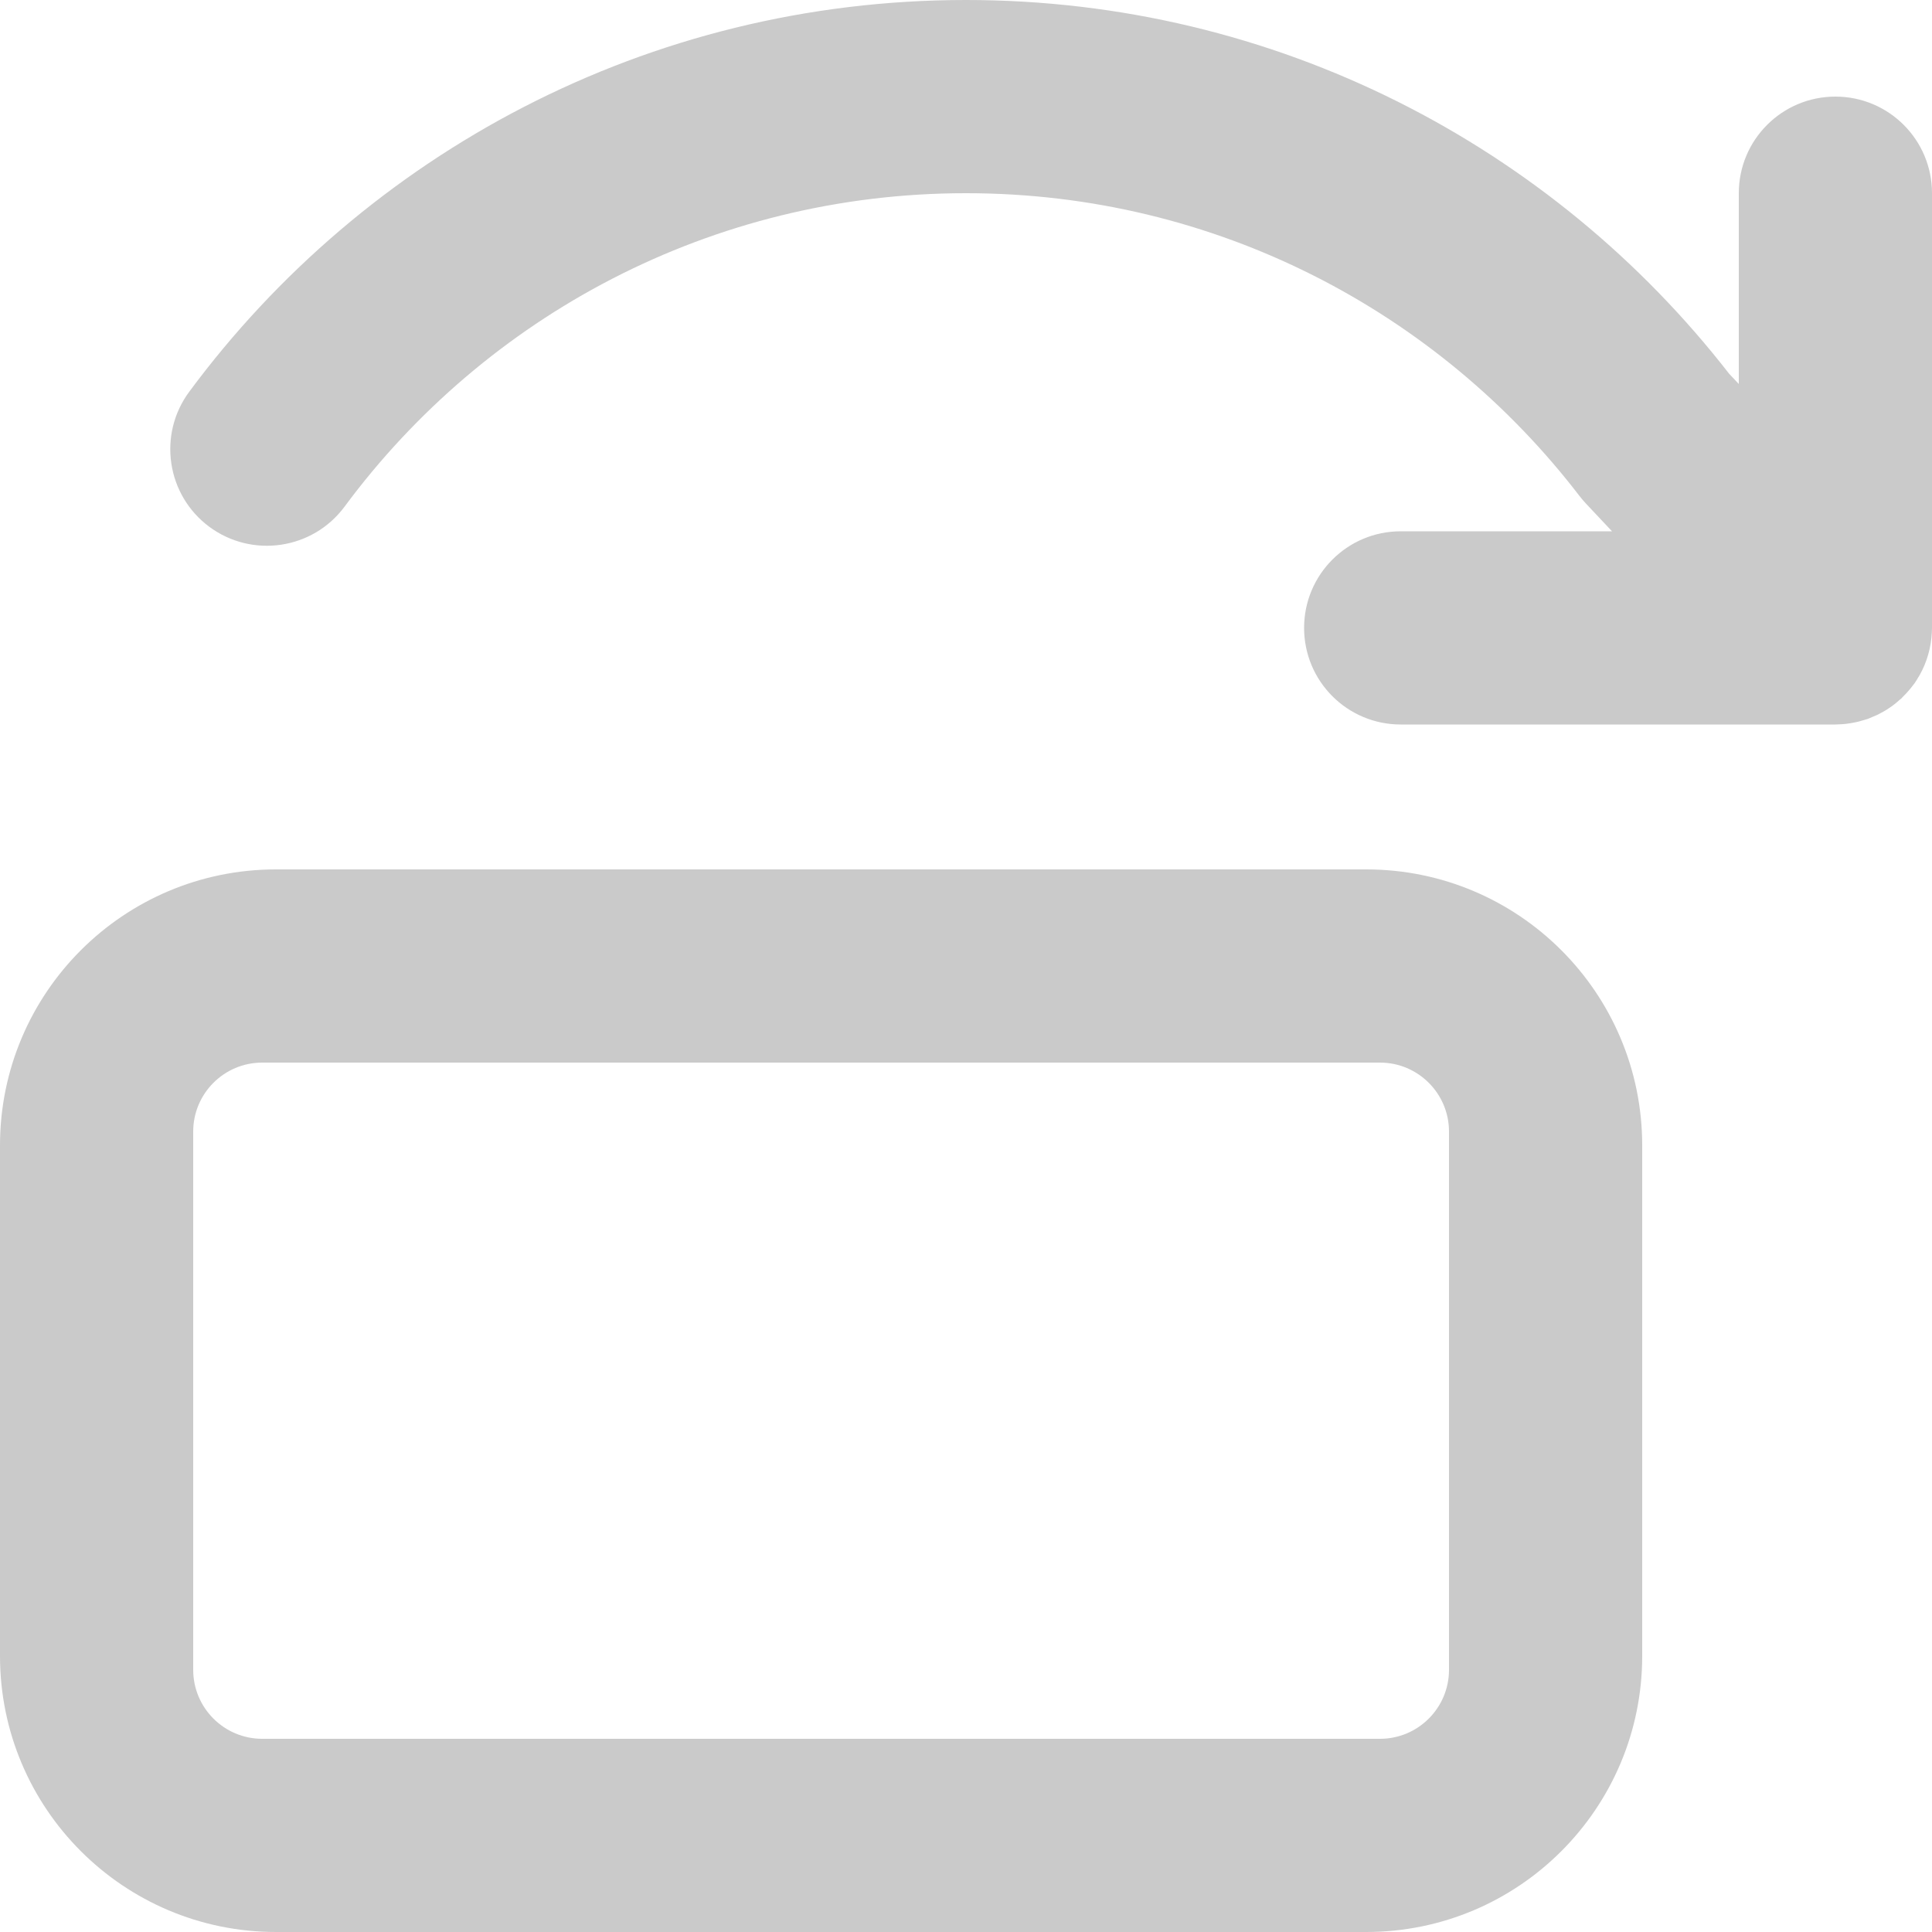
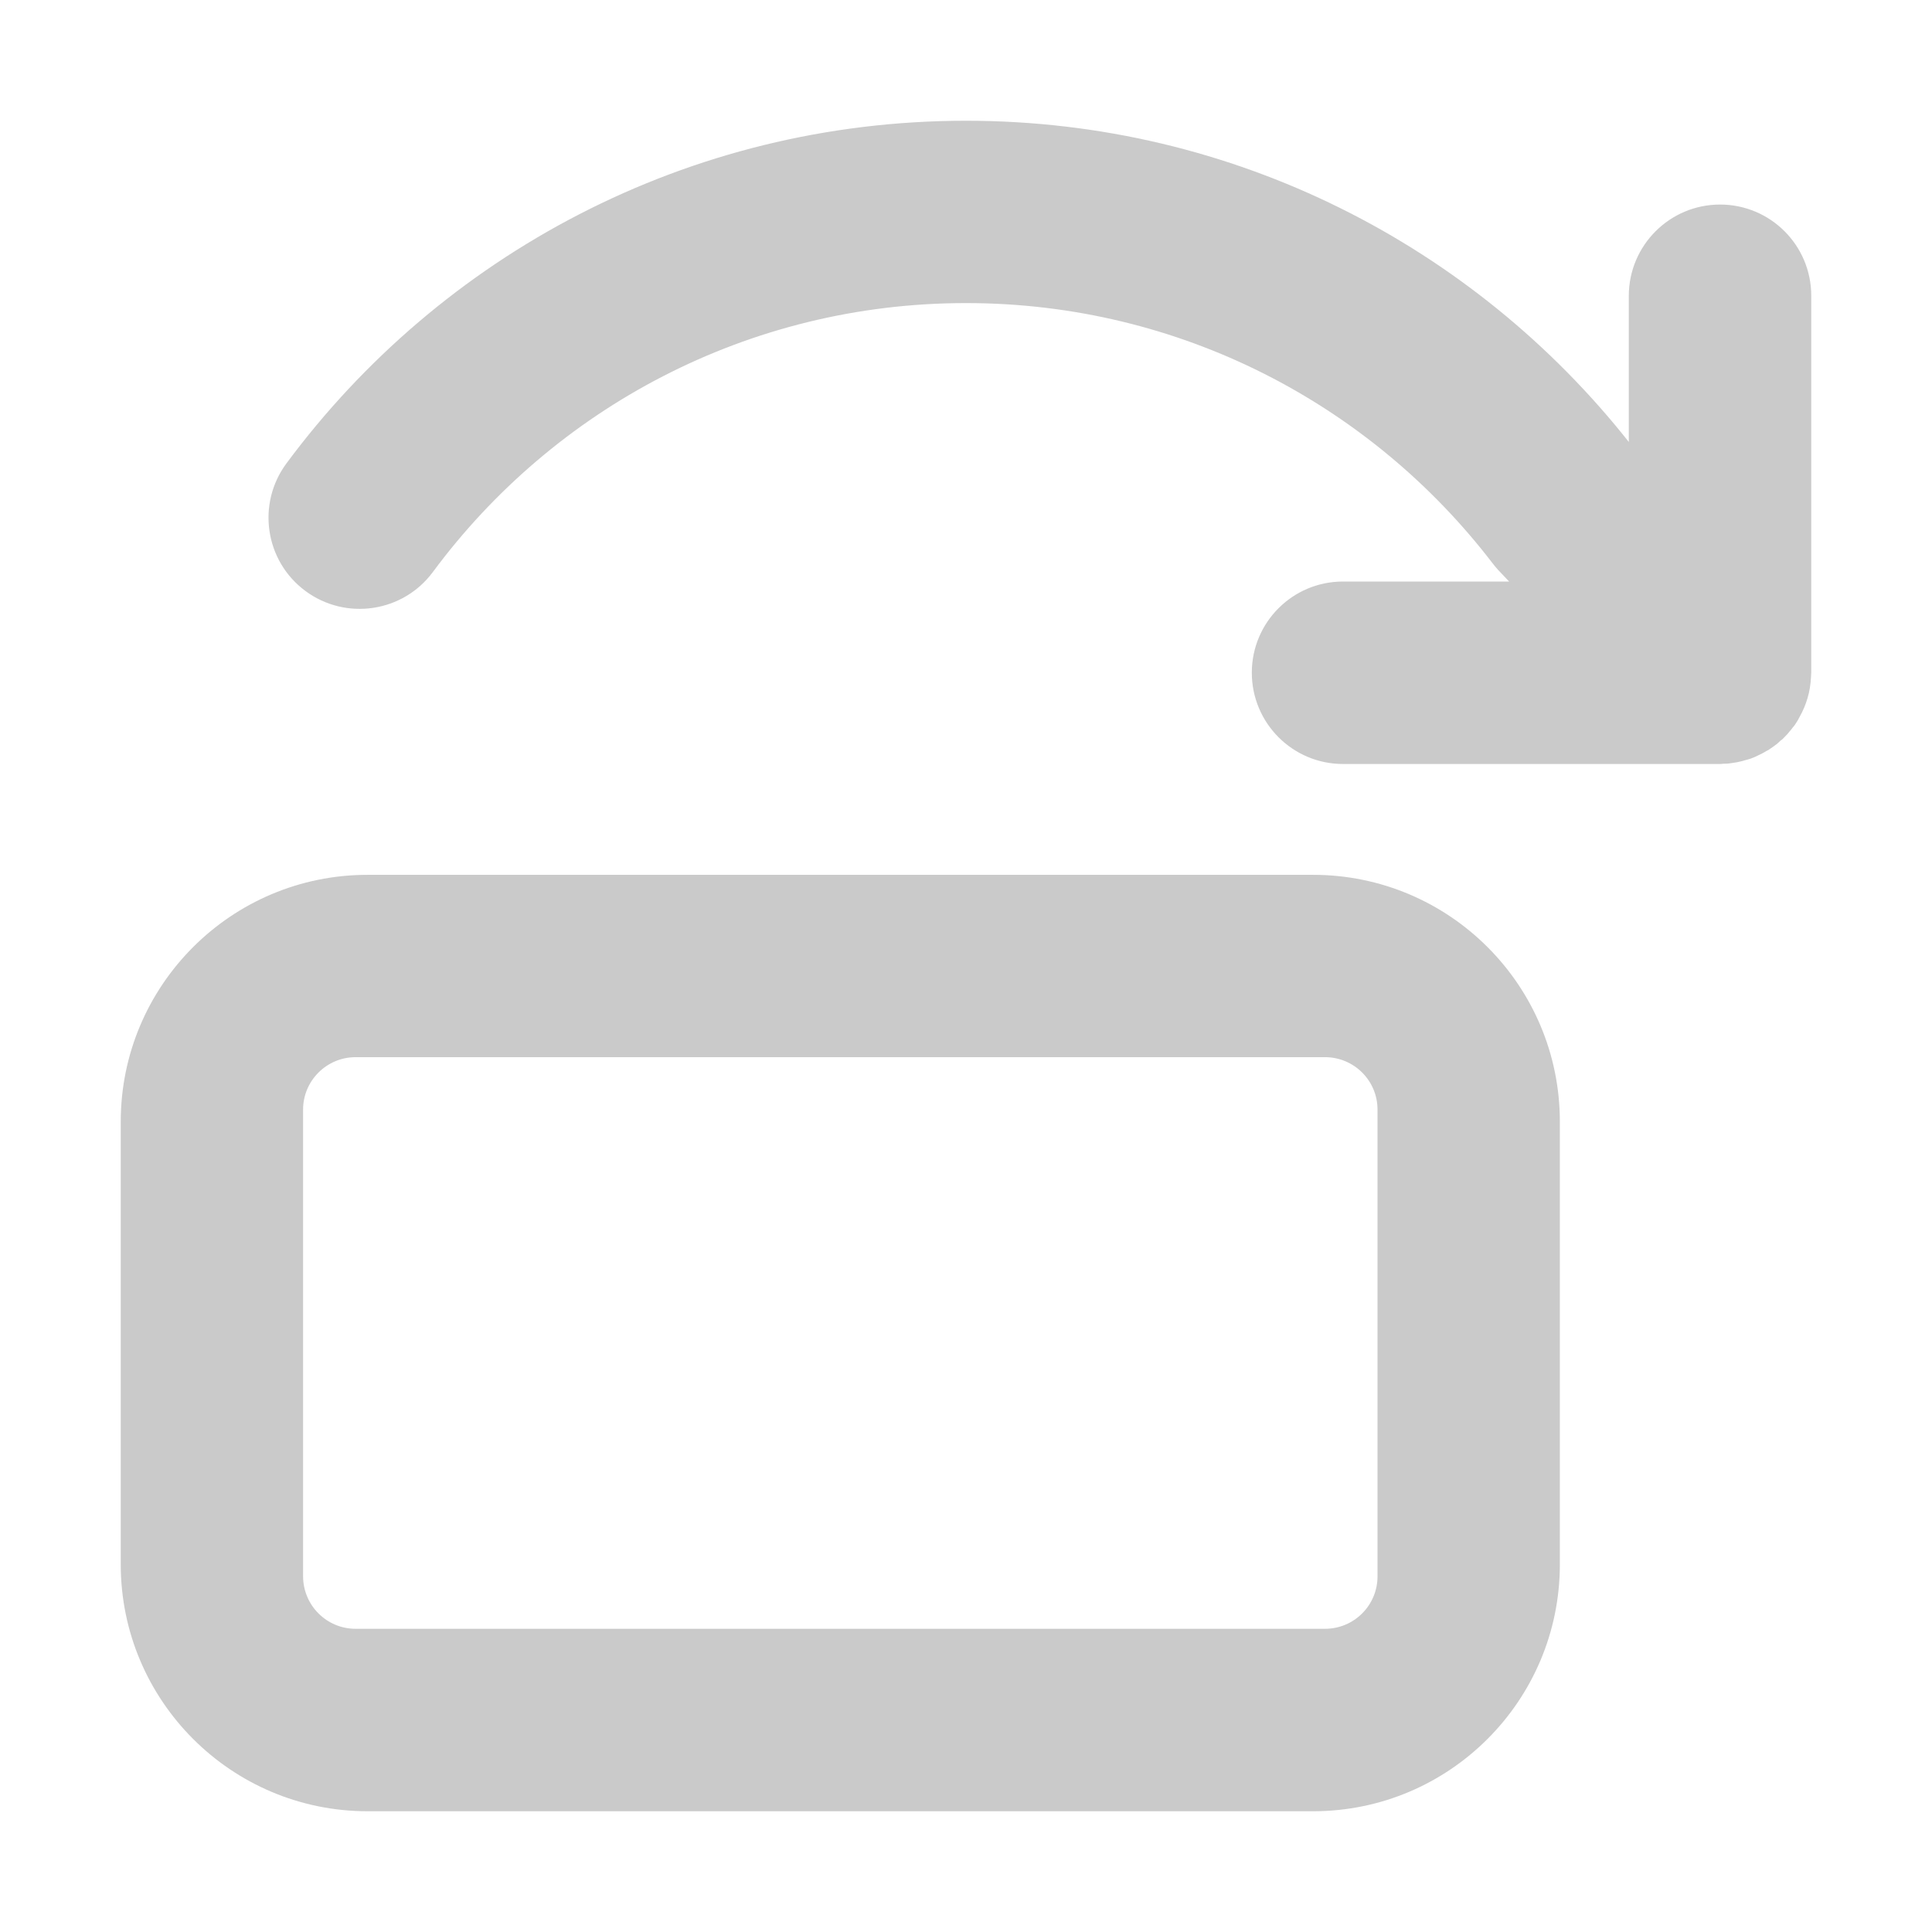
- <svg xmlns="http://www.w3.org/2000/svg" width="24" height="24" viewBox="0 0 24 24" fill="#cacaca">
-   <path fill-rule="evenodd" clip-rule="evenodd" d="M3.429 10.8H16.971C18.865 10.8 20.4 12.335 20.4 14.229V20.571C20.4 22.465 18.865 24 16.971 24H3.429C1.535 24 0 22.465 0 20.571V14.229C0 12.335 1.535 10.8 3.429 10.8ZM3.257 13.2H17.143C17.616 13.2 18 13.584 18 14.057V20.743C18 21.216 17.616 21.6 17.143 21.6H3.257C2.784 21.6 2.4 21.216 2.4 20.743V14.057C2.4 13.584 2.784 13.2 3.257 13.2Z" />
-   <path d="M12 0C8.044 0 4.535 1.916 2.351 4.866C1.957 5.398 2.068 6.149 2.6 6.544C3.133 6.938 3.885 6.827 4.28 6.294C6.031 3.929 8.837 2.4 12 2.4C15.104 2.4 17.864 3.872 19.621 6.161C19.645 6.192 19.671 6.223 19.698 6.252L20.025 6.6H17.4C16.737 6.6 16.2 7.137 16.2 7.8C16.2 8.463 16.737 9 17.4 9H22.8C22.814 9 22.828 8.998 22.842 8.998C22.861 8.997 22.88 8.997 22.898 8.995C22.919 8.994 22.938 8.991 22.958 8.988C22.979 8.986 23 8.982 23.02 8.978C23.04 8.974 23.059 8.971 23.078 8.966C23.093 8.962 23.108 8.959 23.123 8.954C23.152 8.946 23.18 8.938 23.207 8.929C23.213 8.926 23.22 8.923 23.227 8.92C23.253 8.91 23.279 8.899 23.305 8.887C23.32 8.881 23.334 8.874 23.348 8.866C23.368 8.856 23.388 8.845 23.407 8.834C23.418 8.827 23.429 8.821 23.44 8.814C23.463 8.799 23.486 8.784 23.508 8.768C23.52 8.759 23.532 8.749 23.544 8.74C23.562 8.726 23.579 8.71 23.596 8.695C23.604 8.688 23.613 8.682 23.622 8.674C23.625 8.671 23.628 8.666 23.632 8.662C23.65 8.645 23.667 8.627 23.684 8.609C23.695 8.597 23.706 8.585 23.716 8.572C23.73 8.556 23.744 8.54 23.756 8.523C23.766 8.51 23.777 8.497 23.787 8.483C23.802 8.461 23.815 8.438 23.829 8.415C23.835 8.405 23.842 8.394 23.848 8.384C23.936 8.226 23.989 8.046 23.998 7.855C23.998 7.845 23.999 7.836 23.999 7.826C23.999 7.817 24 7.809 24 7.8V2.4C24 1.737 23.463 1.2 22.8 1.2C22.137 1.2 21.6 1.737 21.6 2.4V4.77L21.48 4.643C19.287 1.82 15.856 0 12 0Z" />
+ <svg xmlns="http://www.w3.org/2000/svg" width="16" height="16" viewBox="0 0 16 16" fill="#cacaca">
+   <path fill-rule="evenodd" clip-rule="evenodd" d="M10.874 7.245C12.003 7.245 12.918 8.16 12.918 9.289V12.956C12.918 14.084 12.003 15 10.874 15H3.044C1.916 15 1 14.084 1 12.956V9.289C1 8.16 1.916 7.245 3.044 7.245H10.874ZM2.945 8.755C2.705 8.755 2.51 8.95 2.51 9.189V13.055C2.511 13.295 2.705 13.489 2.945 13.489H10.973C11.213 13.489 11.408 13.295 11.408 13.055V9.189C11.408 8.949 11.213 8.755 10.973 8.755H2.945Z" />
+   <path d="M8 1C10.226 1 12.209 2.042 13.489 3.66V2.449C13.49 2.032 13.828 1.694 14.245 1.694C14.662 1.694 15 2.032 15 2.449V5.571C15 5.576 14.999 5.58 14.999 5.583C14.999 5.586 14.999 5.587 14.999 5.588L14.998 5.606C14.993 5.727 14.959 5.839 14.903 5.938C14.899 5.946 14.894 5.954 14.892 5.959C14.884 5.971 14.876 5.987 14.865 6.002C14.859 6.011 14.849 6.022 14.846 6.026C14.838 6.037 14.829 6.048 14.821 6.057C14.814 6.066 14.806 6.075 14.801 6.081C14.791 6.091 14.78 6.103 14.769 6.114L14.761 6.122C14.756 6.126 14.752 6.13 14.749 6.131C14.747 6.133 14.746 6.134 14.745 6.134C14.737 6.142 14.725 6.153 14.713 6.163C14.706 6.168 14.698 6.174 14.69 6.18C14.675 6.191 14.661 6.201 14.647 6.21C14.64 6.214 14.633 6.217 14.626 6.221C14.615 6.228 14.602 6.235 14.589 6.242C14.58 6.247 14.571 6.251 14.562 6.255C14.546 6.263 14.529 6.271 14.513 6.277C14.513 6.277 14.512 6.277 14.51 6.278C14.508 6.279 14.504 6.28 14.5 6.282C14.482 6.288 14.464 6.293 14.448 6.297C14.438 6.3 14.429 6.303 14.419 6.305C14.407 6.308 14.394 6.311 14.383 6.313C14.372 6.315 14.358 6.317 14.344 6.319C14.334 6.32 14.32 6.323 14.306 6.324C14.294 6.325 14.28 6.324 14.271 6.325C14.269 6.325 14.266 6.325 14.261 6.326C14.257 6.326 14.251 6.327 14.245 6.327H11.122C10.705 6.327 10.367 5.988 10.367 5.571C10.367 5.154 10.705 4.816 11.122 4.816H12.498L12.406 4.719C12.389 4.7 12.373 4.681 12.358 4.661C11.353 3.352 9.775 2.51 8 2.51C6.191 2.51 4.586 3.385 3.585 4.737C3.337 5.072 2.864 5.142 2.529 4.894C2.194 4.646 2.124 4.173 2.372 3.838C3.646 2.118 5.692 1 8 1Z" />
</svg>
